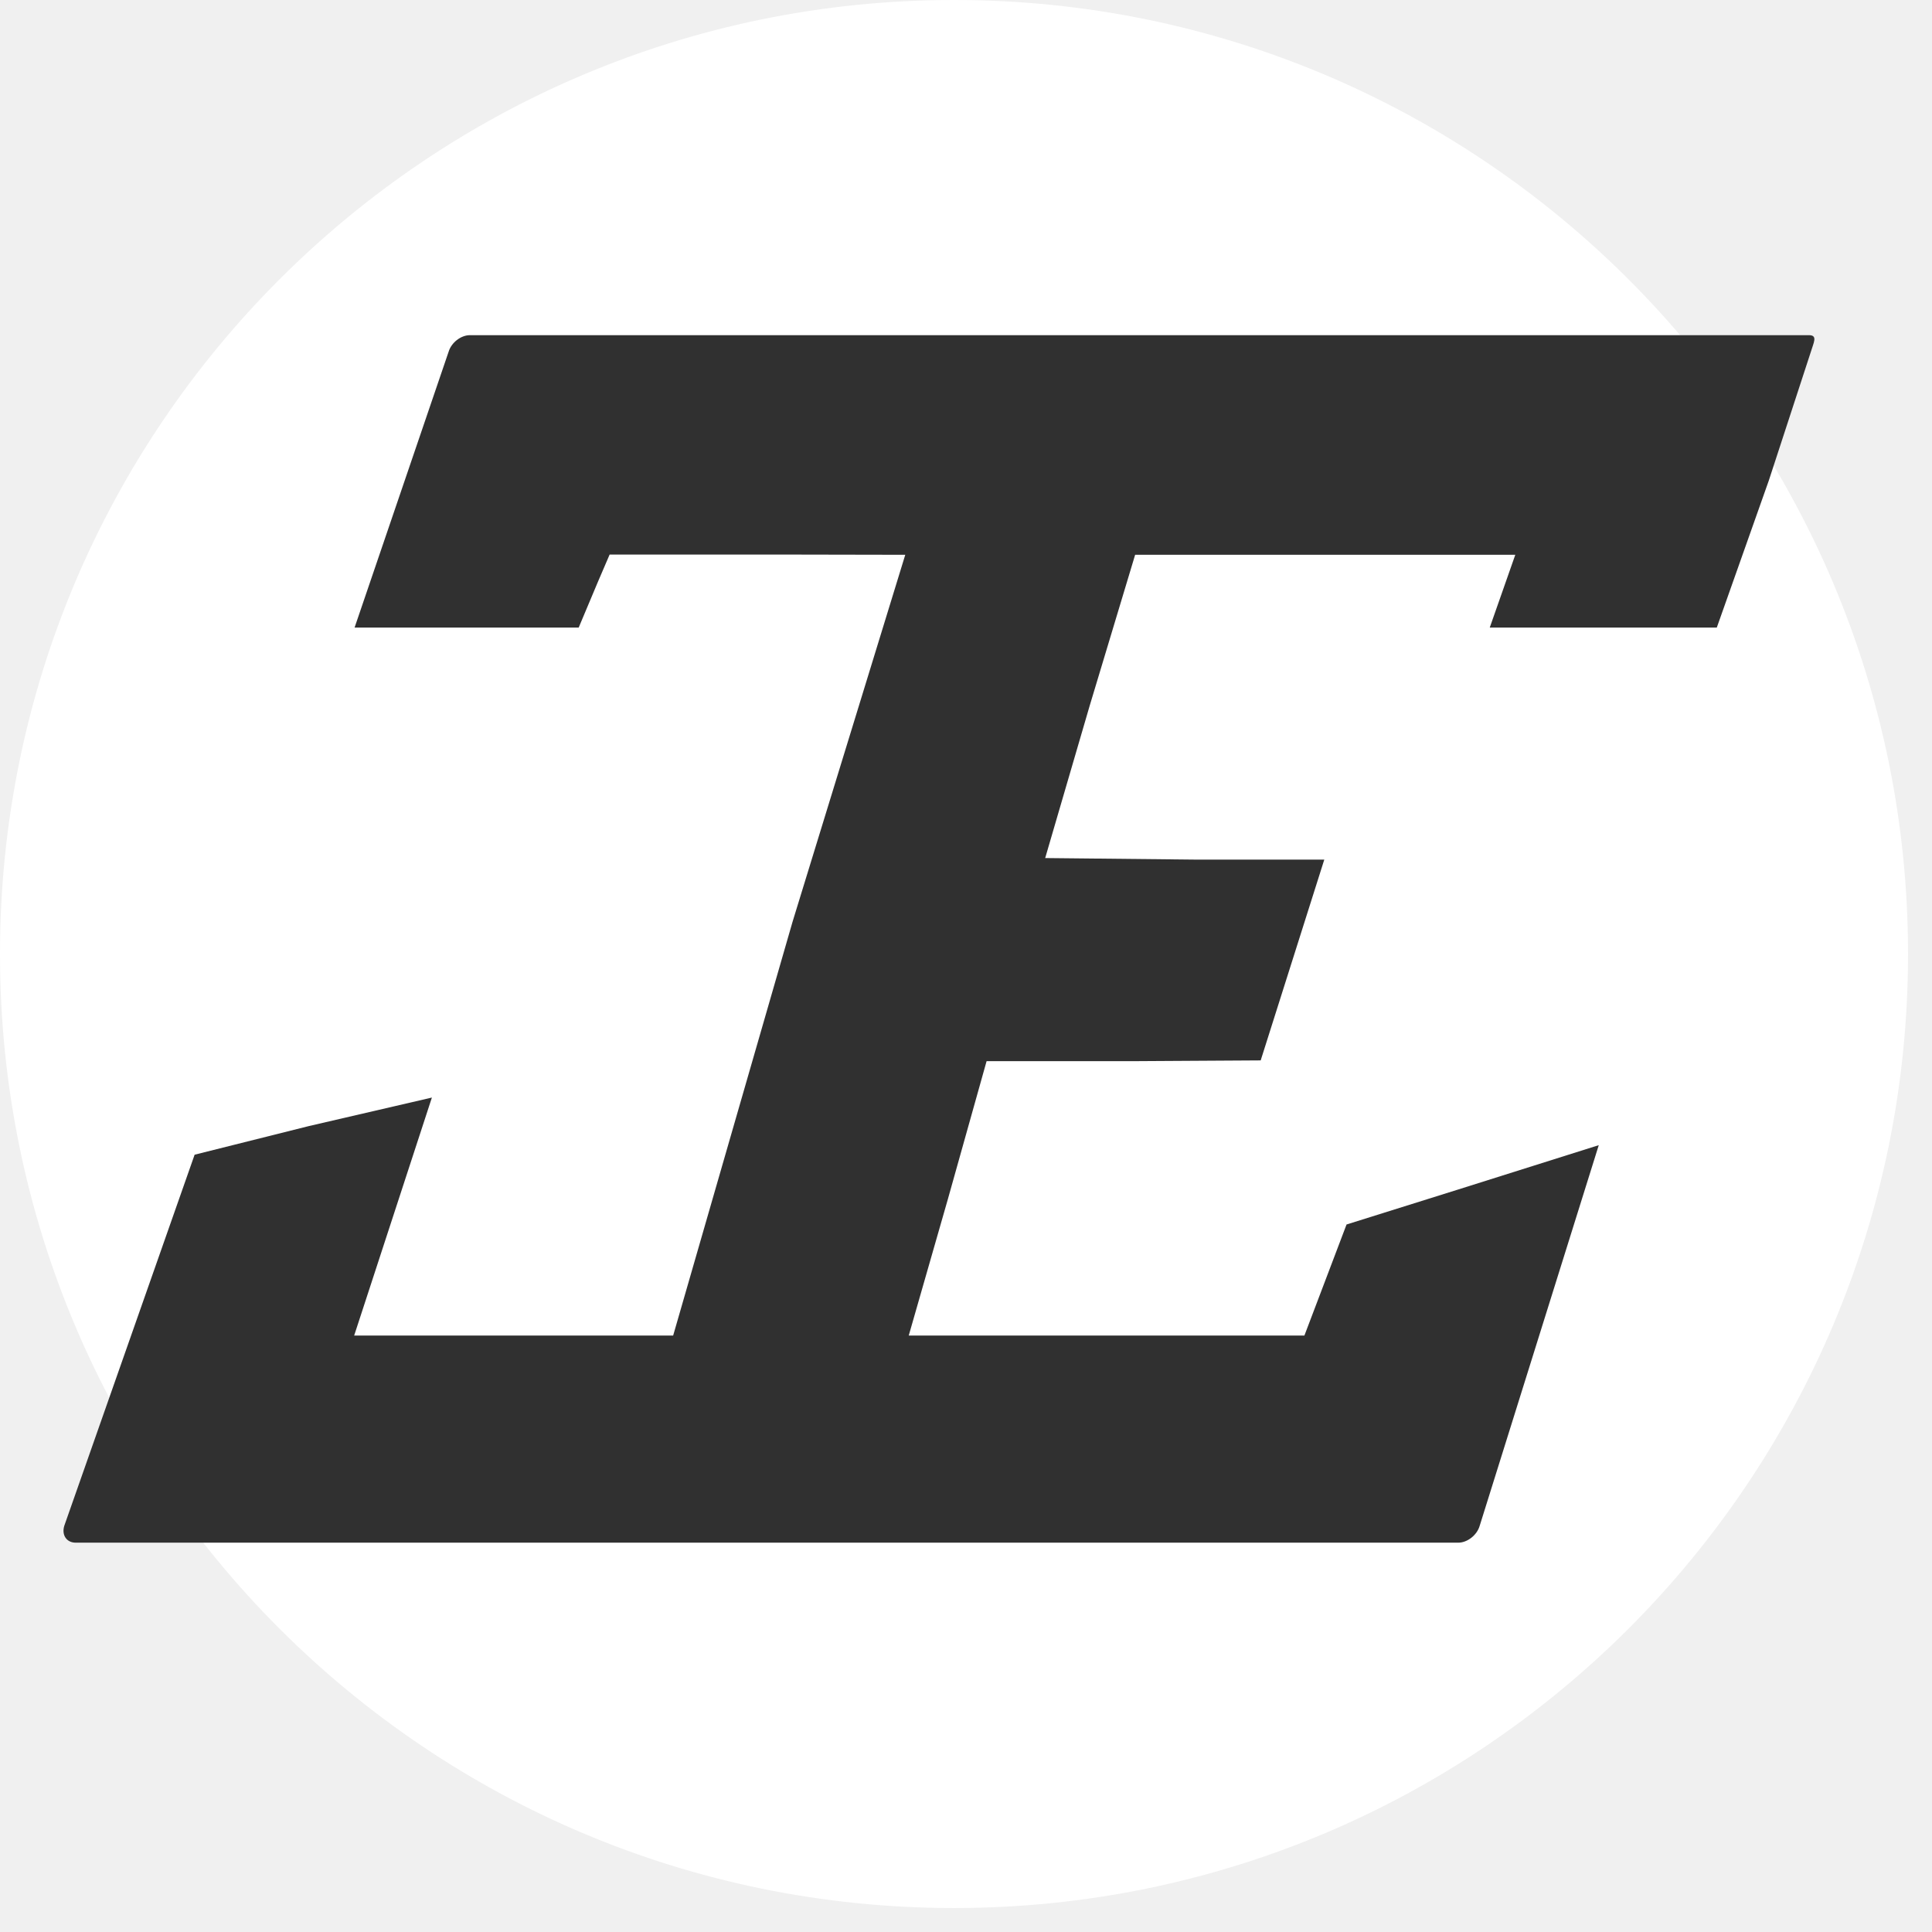
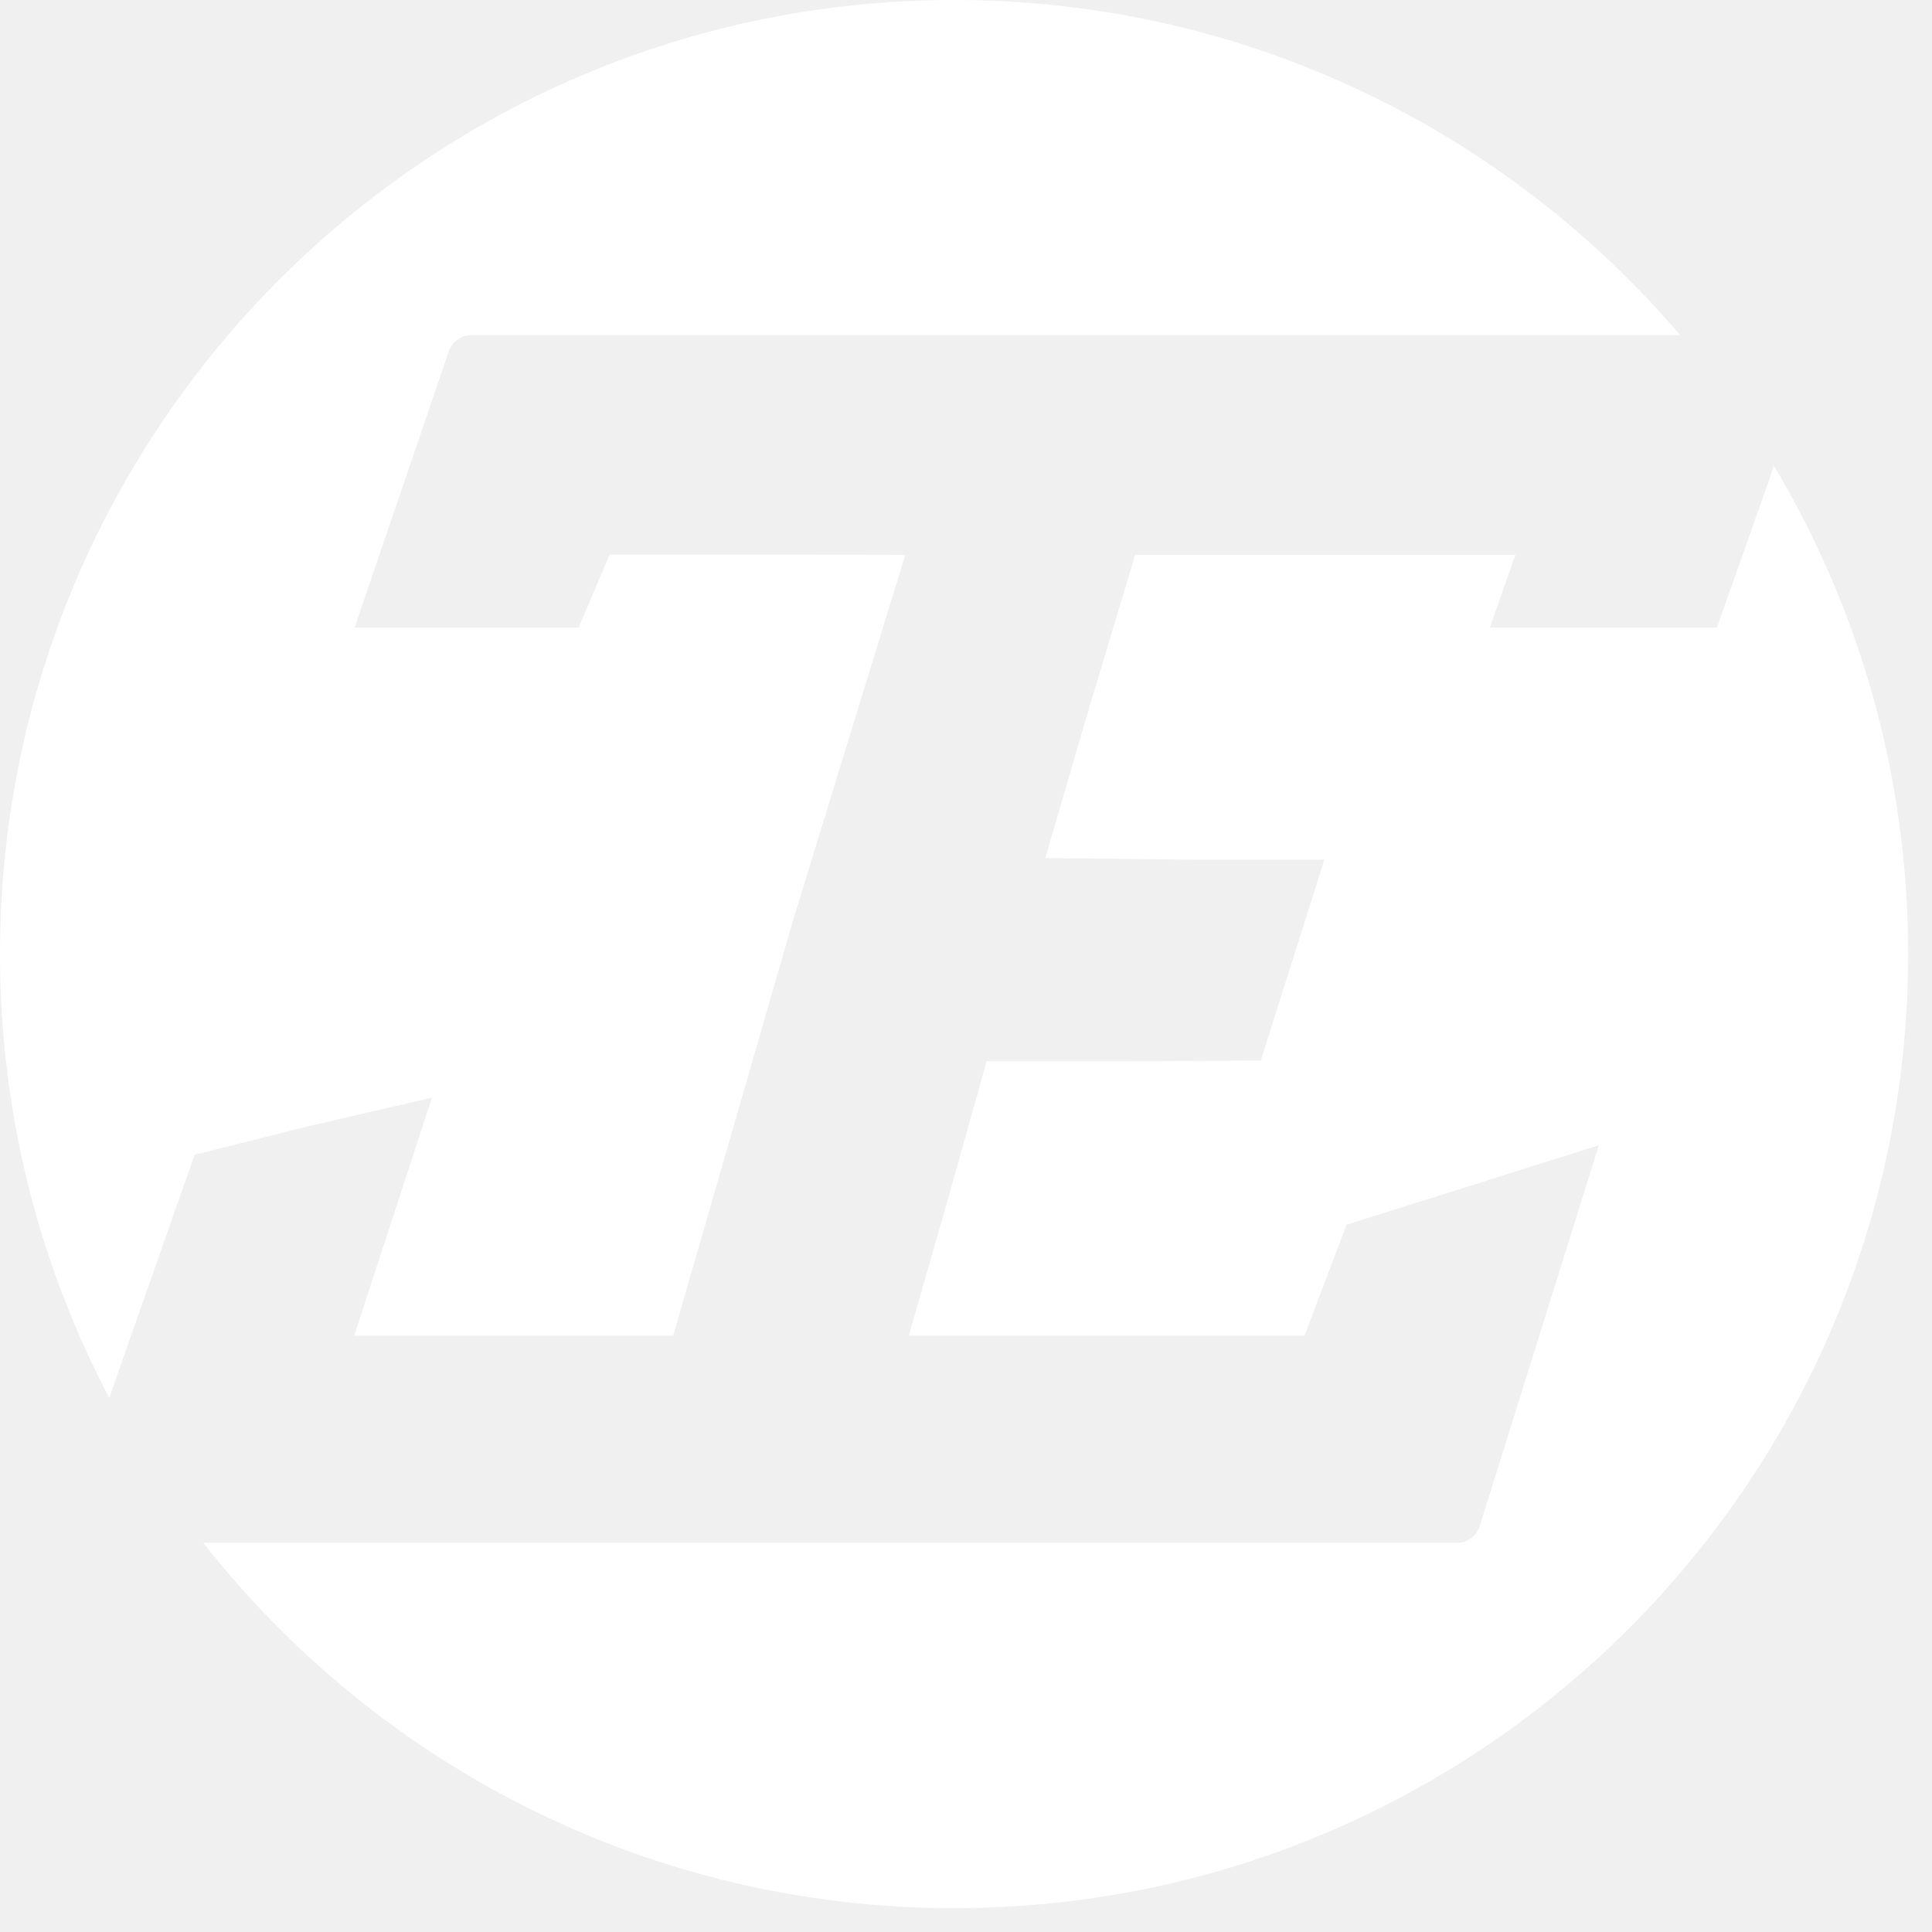
<svg xmlns="http://www.w3.org/2000/svg" width="64" height="64" viewBox="0 0 64 64" fill="none">
-   <path d="M31.603 63.206C49.057 63.206 63.206 49.057 63.206 31.603C63.206 14.149 49.057 0 31.603 0C14.149 0 0 14.149 0 31.603C0 49.057 14.149 63.206 31.603 63.206Z" fill="white" />
-   <path d="M59.986 11.657L58.594 15.919L56.871 20.789H53.69H49.35L50.196 18.378H44.103H37.603L36.098 23.375L34.623 28.424L39.548 28.475H43.869L41.762 35.127L37.461 35.153H32.682L31.403 39.711L30.103 44.242H36.312H43.21L43.908 42.403L44.606 40.563L48.307 39.403L52.961 37.935L50.988 44.242L49.015 50.549C48.925 50.855 48.607 51.103 48.307 51.103H25.461H2.509C2.208 51.103 2.037 50.855 2.128 50.548L6.447 38.251L10.222 37.305L14.307 36.358L11.732 44.242L16.82 44.242L22.299 44.242L26.255 30.533L29.988 18.378L25.814 18.37H20.195L19.808 19.271L19.17 20.789H15.596H11.746L14.859 11.657C14.949 11.35 15.267 11.102 15.568 11.103H38.065H59.924C60.225 11.103 60.076 11.352 59.986 11.657Z" fill="#303030" />
+   <path d="M63.21 31.605C63.21 49.06 49.06 63.21 31.605 63.21C21.509 63.21 12.518 58.476 6.732 51.106H48.309C48.61 51.106 48.928 50.858 49.018 50.552L52.964 37.937L48.309 39.406L44.609 40.565L43.213 44.245H30.105L31.405 39.713L32.684 35.155H37.463L41.765 35.129L43.872 28.477H39.55L34.625 28.426L36.1 23.377L37.605 18.379H50.199L49.353 20.79H56.875L58.597 15.92L58.76 15.424C61.586 20.157 63.21 25.692 63.21 31.605Z" fill="white" />
+   <path d="M55.66 11.104H15.569C15.268 11.103 14.95 11.351 14.859 11.658L11.746 20.79H19.171L19.81 19.272L20.196 18.371H25.816L29.989 18.379L26.257 30.535L22.3 44.245H11.733L14.308 36.361L10.223 37.307L6.447 38.253L3.619 46.305C1.308 41.913 0 36.912 0 31.605C0 14.15 14.15 0 31.605 0C41.237 0 49.863 4.309 55.66 11.104Z" fill="white" />
</svg>
